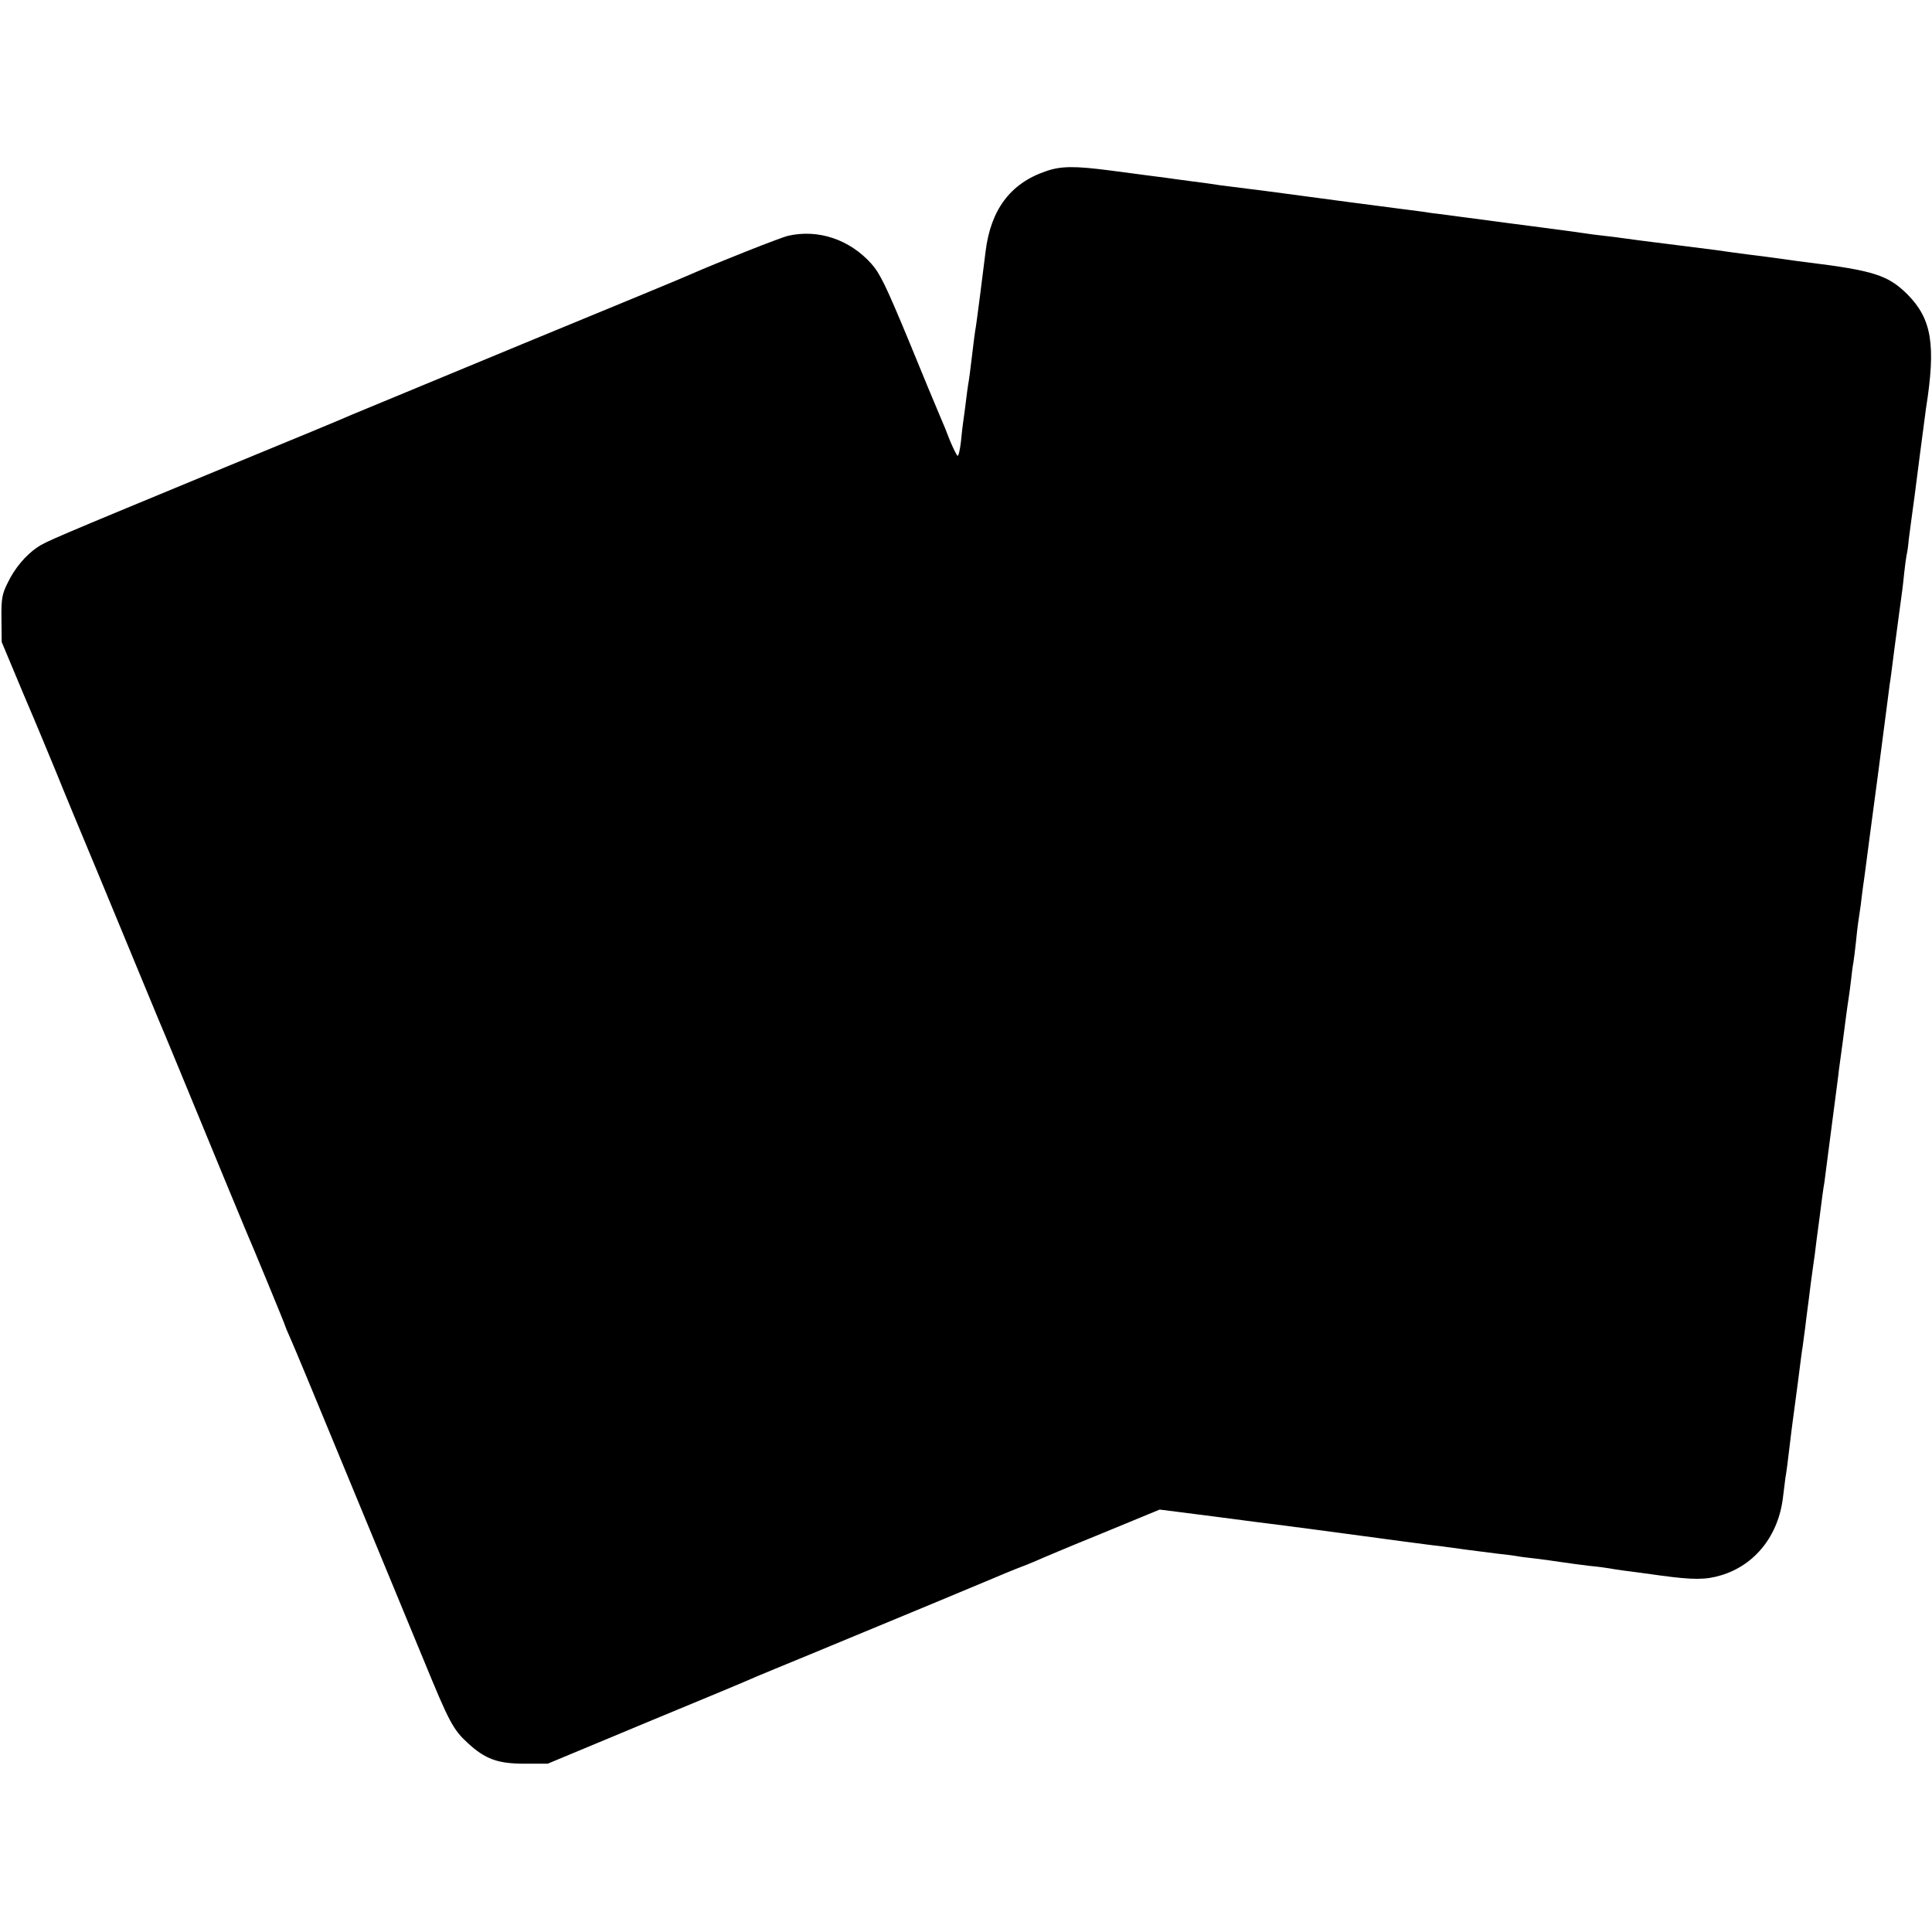
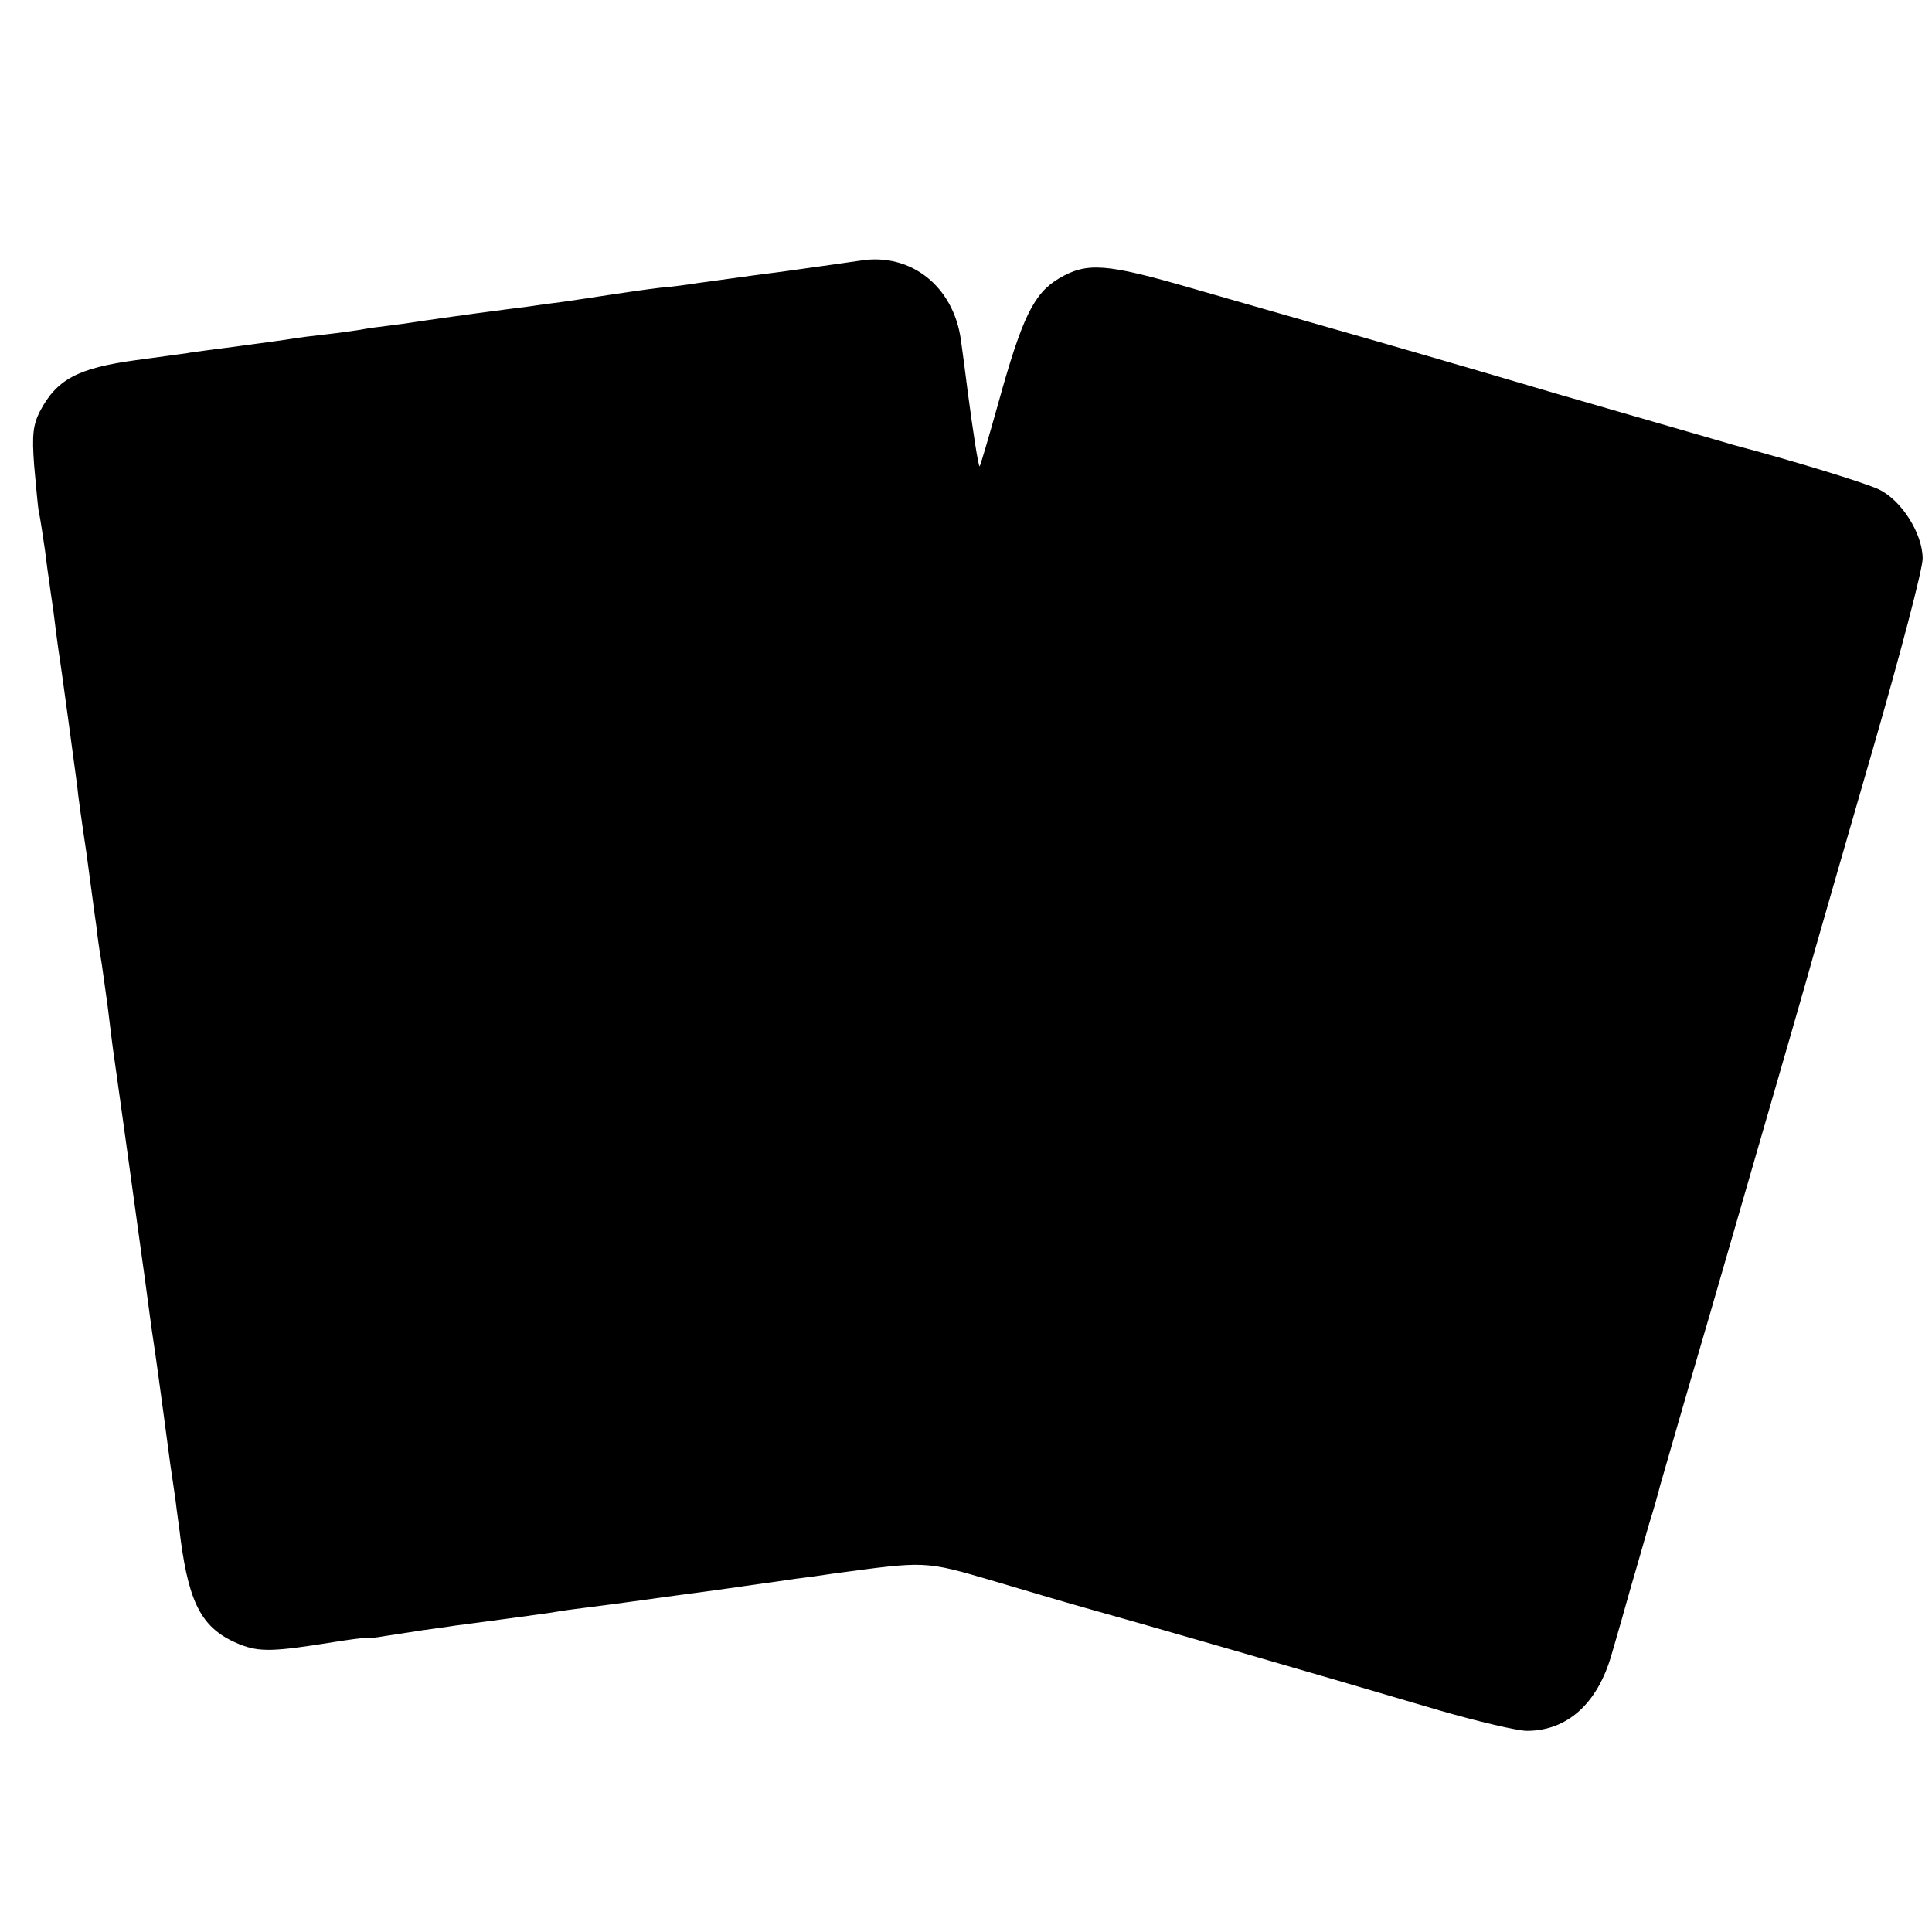
- <svg xmlns="http://www.w3.org/2000/svg" version="1.0" width="799pt" height="799pt" viewBox="0 0 799 799" preserveAspectRatio="xMidYMid meet">
-   <g transform="translate(0,799) scale(0.1,-0.1)" fill="#000000" stroke="none">
-     <path d="M4323 7281 c-145 -50 -226 -159 -247 -331 -10 -83 -36 -285 -40 -310 -3 -14 -10 -68 -16 -120 -6 -52 -13 -106 -16 -120 -2 -14 -7 -47 -10 -75 -3 -27 -8 -61 -10 -75 -2 -14 -7 -53 -10 -87 -4 -34 -10 -60 -14 -58 -4 3 -18 31 -31 62 -12 32 -32 81 -44 108 -12 28 -71 169 -130 314 -91 219 -116 271 -152 311 -90 100 -219 143 -343 115 -29 -6 -296 -112 -405 -160 -16 -8 -331 -138 -700 -290 -369 -153 -683 -283 -700 -290 -16 -8 -255 -107 -530 -220 -706 -292 -736 -305 -770 -328 -49 -33 -95 -88 -123 -147 -24 -48 -27 -67 -26 -150 l1 -95 92 -220 c52 -121 112 -267 136 -325 23 -58 104 -253 180 -435 75 -181 157 -379 182 -440 25 -60 51 -123 58 -140 13 -29 132 -318 275 -665 40 -96 78 -188 85 -205 28 -64 165 -396 165 -400 0 -2 11 -28 24 -57 13 -29 92 -219 176 -423 84 -203 181 -437 215 -520 34 -82 104 -251 155 -375 108 -263 123 -292 185 -349 72 -66 123 -85 235 -85 l95 0 415 173 c228 94 429 178 445 186 17 7 120 50 230 95 377 156 750 311 770 320 11 5 45 19 75 31 30 11 69 27 85 34 17 8 138 59 271 113 l240 99 220 -28 c120 -16 253 -33 294 -38 69 -9 223 -29 495 -66 61 -8 128 -17 150 -19 22 -3 72 -10 110 -15 39 -5 95 -12 125 -16 30 -3 66 -8 80 -10 14 -3 48 -7 75 -10 28 -3 77 -10 110 -15 33 -5 87 -12 120 -16 33 -3 69 -8 80 -10 11 -2 40 -7 65 -10 25 -3 92 -12 149 -20 133 -18 185 -18 248 1 141 42 239 165 257 325 4 30 8 66 10 80 3 14 10 68 16 120 6 52 13 106 15 120 2 14 11 81 20 150 9 69 17 136 20 150 2 14 6 48 10 75 3 28 8 64 10 80 2 17 9 66 14 110 6 44 13 96 16 115 2 19 11 89 20 155 8 66 17 131 20 145 2 14 6 45 9 70 3 25 15 115 26 200 11 85 23 173 25 195 3 22 10 72 15 110 5 39 12 90 15 115 3 25 8 56 10 70 2 14 7 48 10 75 3 28 7 61 10 75 2 14 7 50 10 80 3 30 7 66 9 80 2 14 7 48 11 75 3 28 8 64 10 80 3 17 16 118 30 225 14 107 28 209 30 225 5 37 33 254 41 315 3 25 7 56 9 70 3 14 11 81 20 150 9 69 18 136 20 150 11 78 15 110 20 160 3 30 8 64 10 75 3 11 7 40 9 65 3 25 8 62 11 83 10 71 14 103 35 267 12 91 23 176 25 190 42 265 24 371 -77 473 -80 79 -139 98 -413 132 -27 3 -61 8 -75 10 -14 2 -63 9 -110 15 -99 12 -153 20 -195 26 -16 2 -102 13 -190 24 -88 11 -175 22 -193 25 -18 3 -54 7 -80 10 -26 3 -60 7 -77 10 -41 6 -85 12 -185 25 -47 6 -98 13 -115 15 -44 6 -264 35 -310 41 -22 2 -51 7 -65 9 -14 2 -45 6 -70 9 -25 3 -128 17 -230 30 -102 14 -257 34 -345 46 -88 11 -173 22 -190 24 -16 3 -68 10 -115 16 -47 6 -96 13 -110 15 -14 2 -45 6 -70 9 -25 3 -96 13 -159 21 -147 19 -204 19 -268 -4z" />
+ <svg xmlns="http://www.w3.org/2000/svg" version="1.0" width="413pt" height="413pt" viewBox="0 0 413 413" preserveAspectRatio="xMidYMid meet">
+   <g transform="translate(0,413) scale(0.1,-0.1)" fill="#000000" stroke="none">
+     <path d="M1840 3573 c-14 -2 -90 -13 -170 -24 -80 -10 -160 -22 -178 -24 -18 -3 -54 -8 -80 -10 -26 -3 -74 -10 -107 -15 -33 -5 -78 -12 -100 -15 -22 -3 -55 -7 -73 -10 -18 -2 -69 -9 -115 -15 -45 -6 -93 -13 -107 -15 -14 -2 -45 -7 -70 -10 -25 -3 -56 -7 -70 -10 -14 -2 -47 -7 -75 -10 -27 -3 -59 -7 -70 -9 -11 -2 -63 -9 -115 -16 -52 -7 -102 -13 -110 -15 -8 -1 -58 -8 -110 -15 -124 -17 -169 -41 -205 -110 -14 -28 -17 -49 -12 -115 4 -44 8 -89 10 -100 3 -11 8 -47 13 -80 4 -33 8 -62 9 -65 0 -3 4 -32 9 -65 4 -33 9 -71 11 -85 5 -29 35 -252 40 -290 1 -14 10 -79 20 -145 9 -66 18 -136 21 -155 2 -19 6 -48 9 -65 3 -16 9 -64 15 -105 5 -41 11 -91 14 -110 9 -62 56 -404 61 -440 3 -19 11 -82 19 -140 9 -58 20 -141 26 -185 6 -44 12 -91 14 -105 2 -14 7 -47 11 -75 3 -27 9 -66 11 -85 19 -143 48 -193 126 -225 43 -17 73 -16 203 5 32 5 60 9 64 8 3 -1 24 1 46 5 22 3 57 9 78 12 20 3 52 7 70 10 17 2 68 9 113 15 44 6 89 12 100 14 10 2 46 7 79 11 71 9 75 10 185 25 84 11 131 18 180 25 14 2 45 6 70 10 25 3 61 8 80 11 201 27 195 28 345 -16 77 -23 169 -50 205 -60 66 -18 469 -134 746 -216 83 -24 168 -44 188 -44 86 0 151 58 181 163 10 34 29 100 42 147 14 47 31 108 39 135 9 28 19 64 23 80 5 17 52 181 106 365 181 625 207 715 225 780 10 36 66 229 124 430 58 201 106 383 106 406 0 53 -45 125 -94 148 -30 14 -179 60 -311 95 -16 5 -187 54 -380 110 -192 57 -411 120 -485 141 -74 21 -206 59 -293 84 -183 53 -223 56 -283 21 -54 -32 -79 -83 -130 -267 -21 -75 -39 -136 -40 -135 -3 3 -13 67 -25 157 -5 41 -12 93 -15 114 -16 114 -107 186 -214 169z" />
  </g>
</svg>
